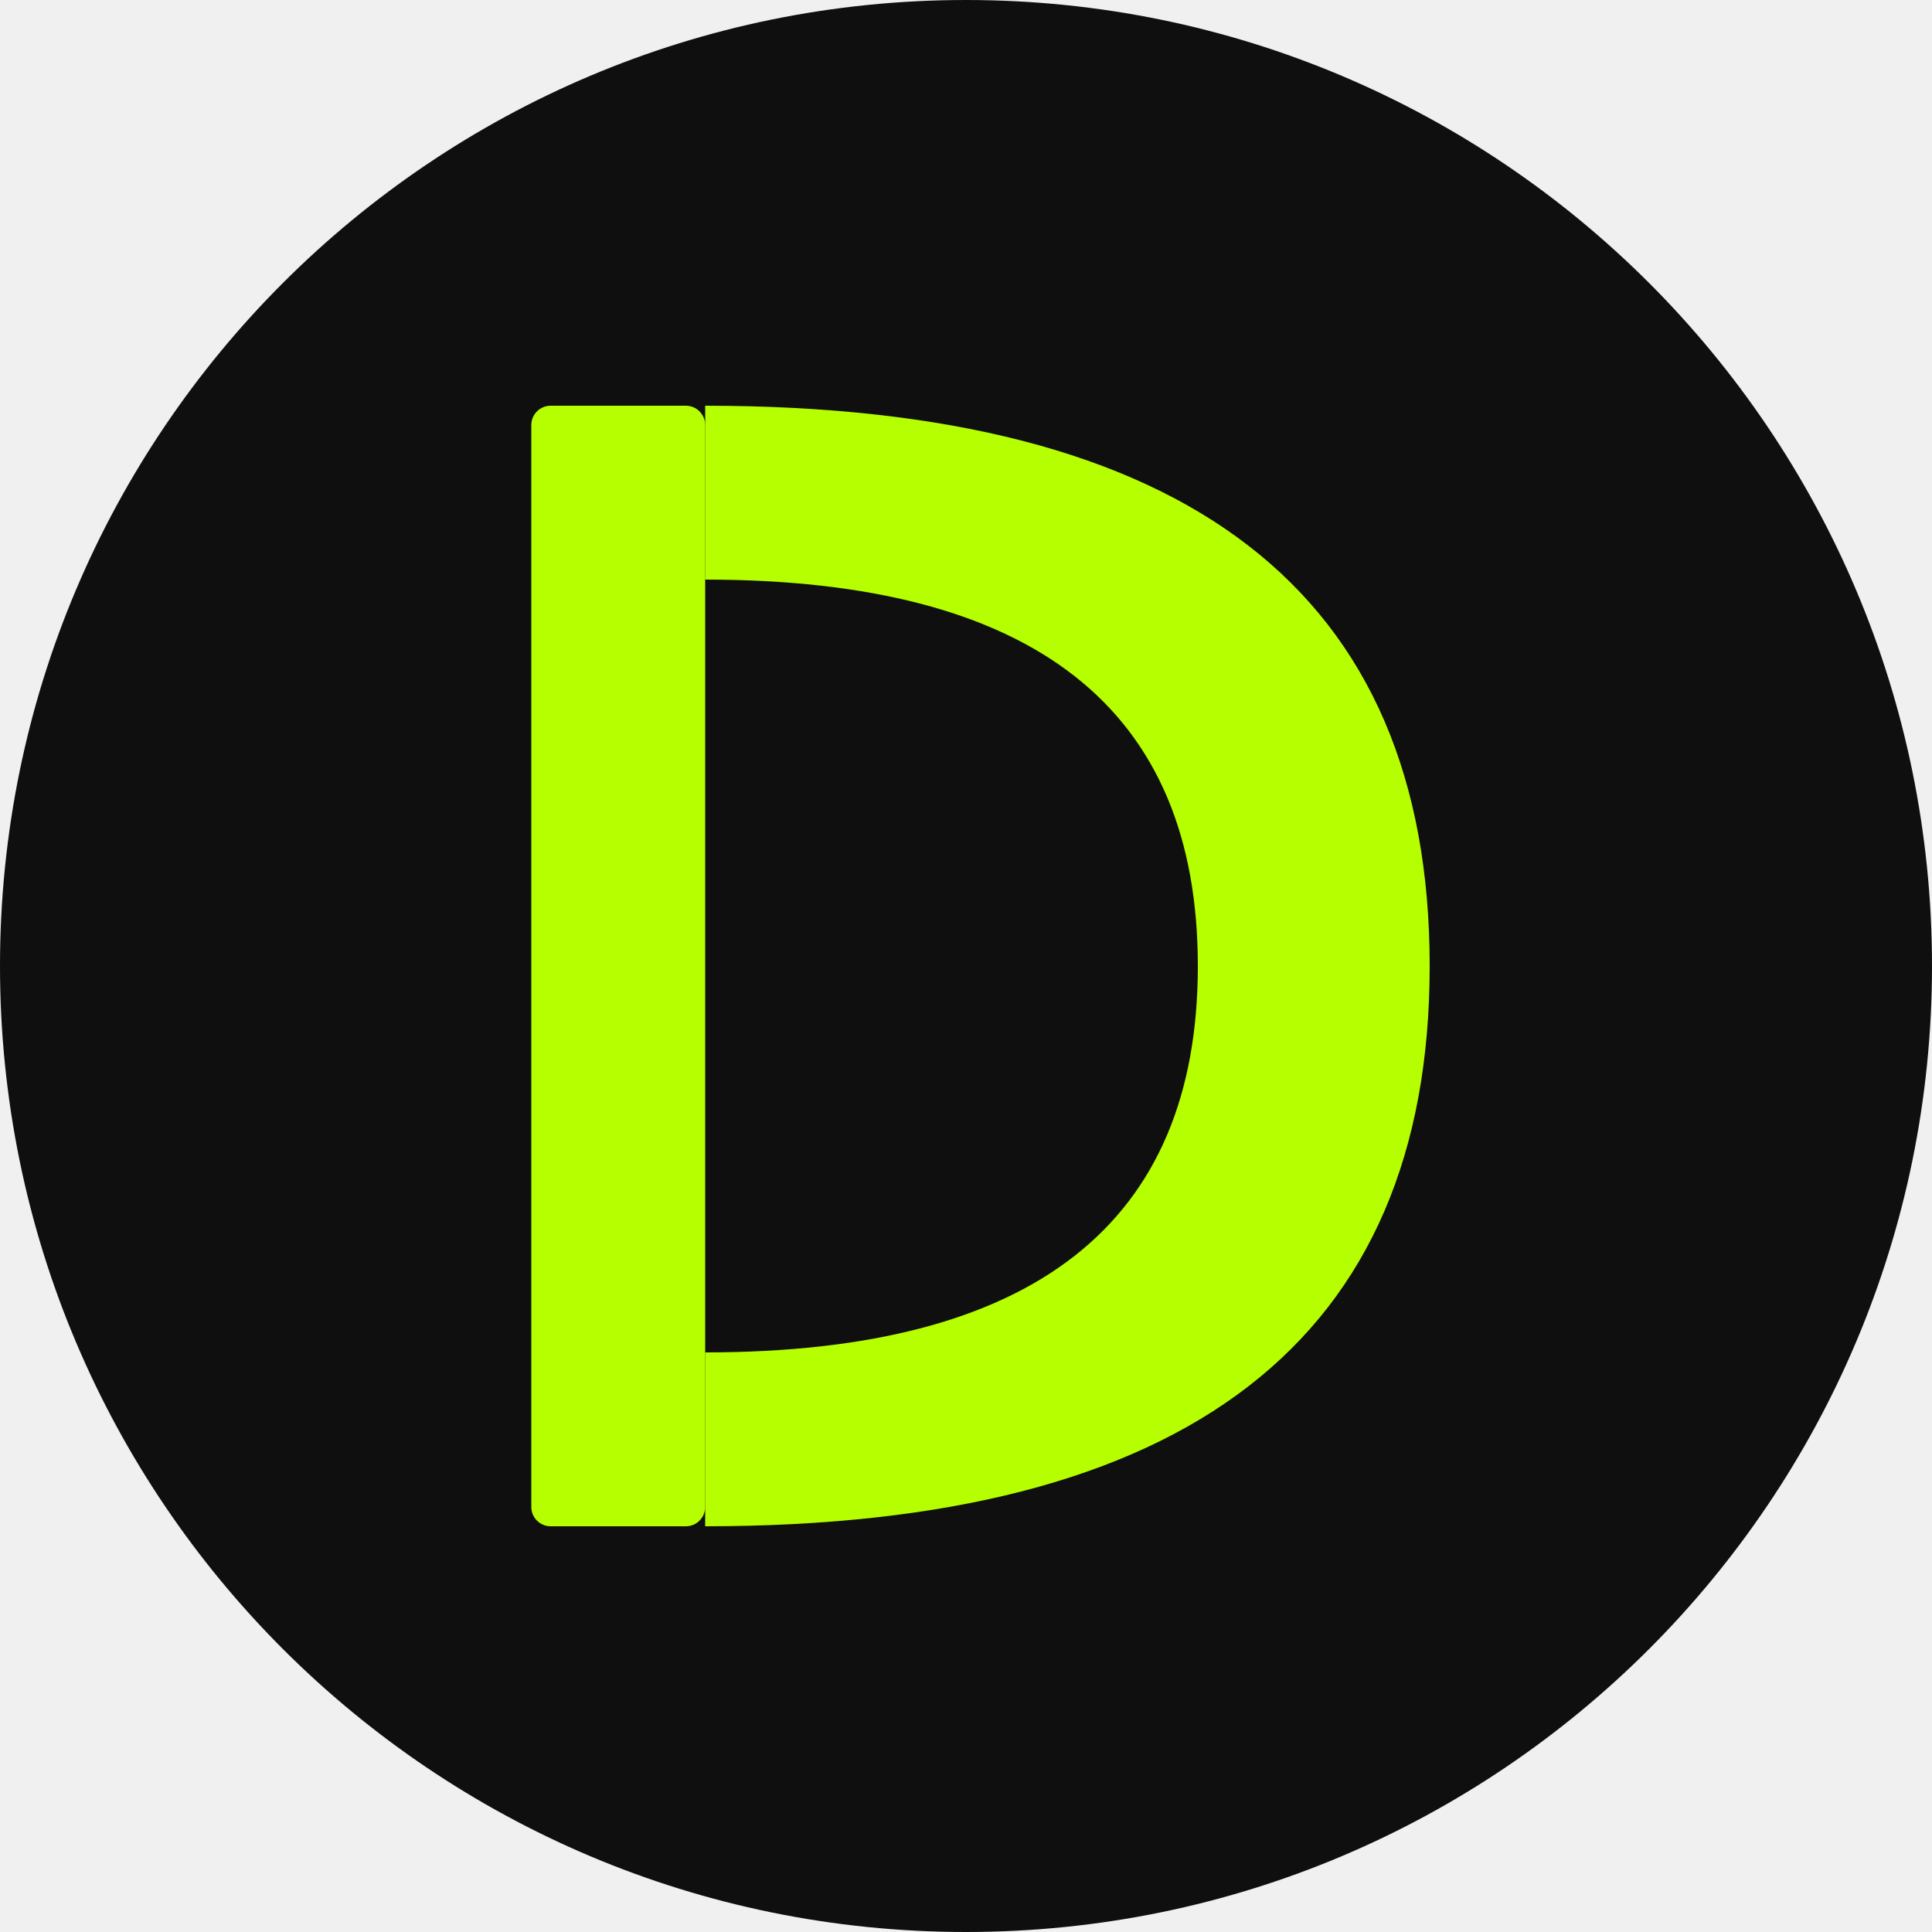
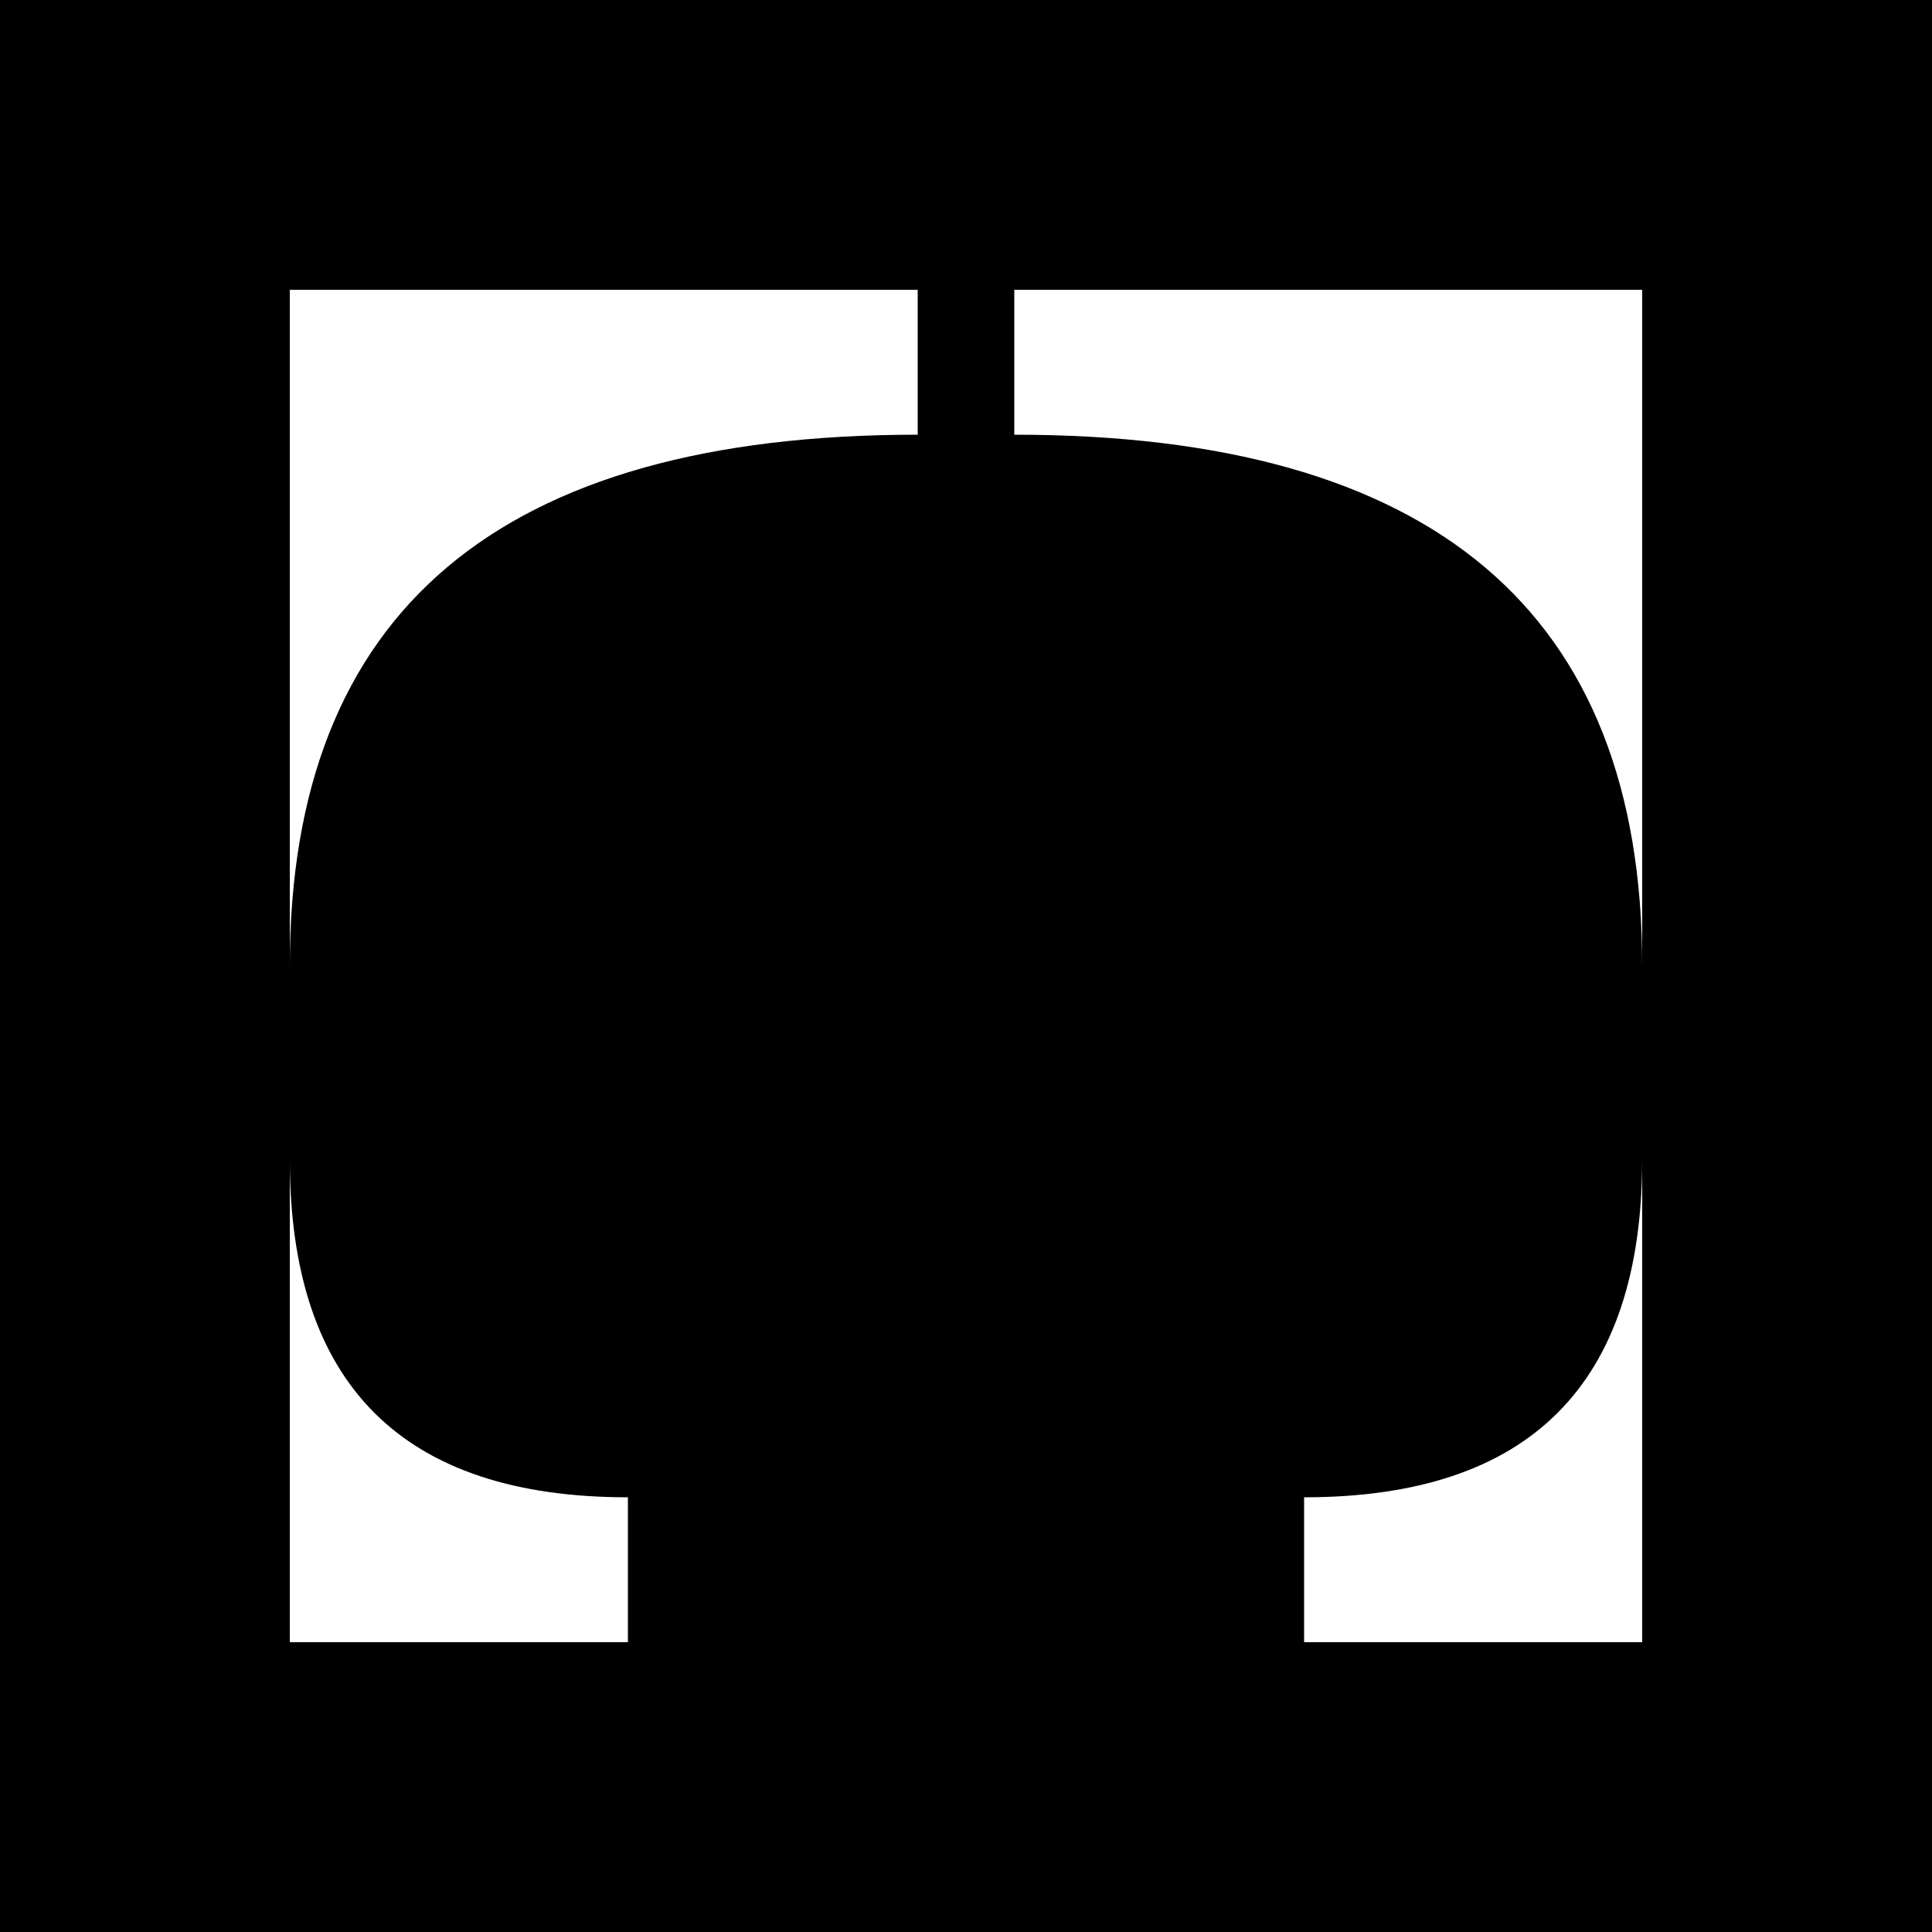
- <svg xmlns="http://www.w3.org/2000/svg" width="200" height="200" viewBox="0 0 200 200">
-   <circle cx="100" cy="100" r="100" fill="#0f0f0f" />
-   <rect x="55" y="42" width="18" height="116" fill="#b5ff00" rx="2" />
-   <path d="M73 42 Q148 42 148 100 Q148 158 73 158 L73 140 Q124 140 124 100 Q124 60 73 60 Z" fill="#b5ff00" />
+ <svg xmlns="http://www.w3.org/2000/svg" viewBox="0 0 200 200" width="200" height="200">
+   <rect width="200" height="200" fill="#000" />
+   <path d="M30,30 L30,100 Q30,45 95,45 L95,30 Z" fill="white" />
+   <path d="M170,30 L170,100 Q170,45 105,45 L105,30 Z" fill="white" />
+   <path d="M30,170 L30,120 Q30,155 65,155 L65,170 Z" fill="white" />
+   <path d="M170,170 L170,120 Q170,155 135,155 L135,170 Z" fill="white" />
</svg>
